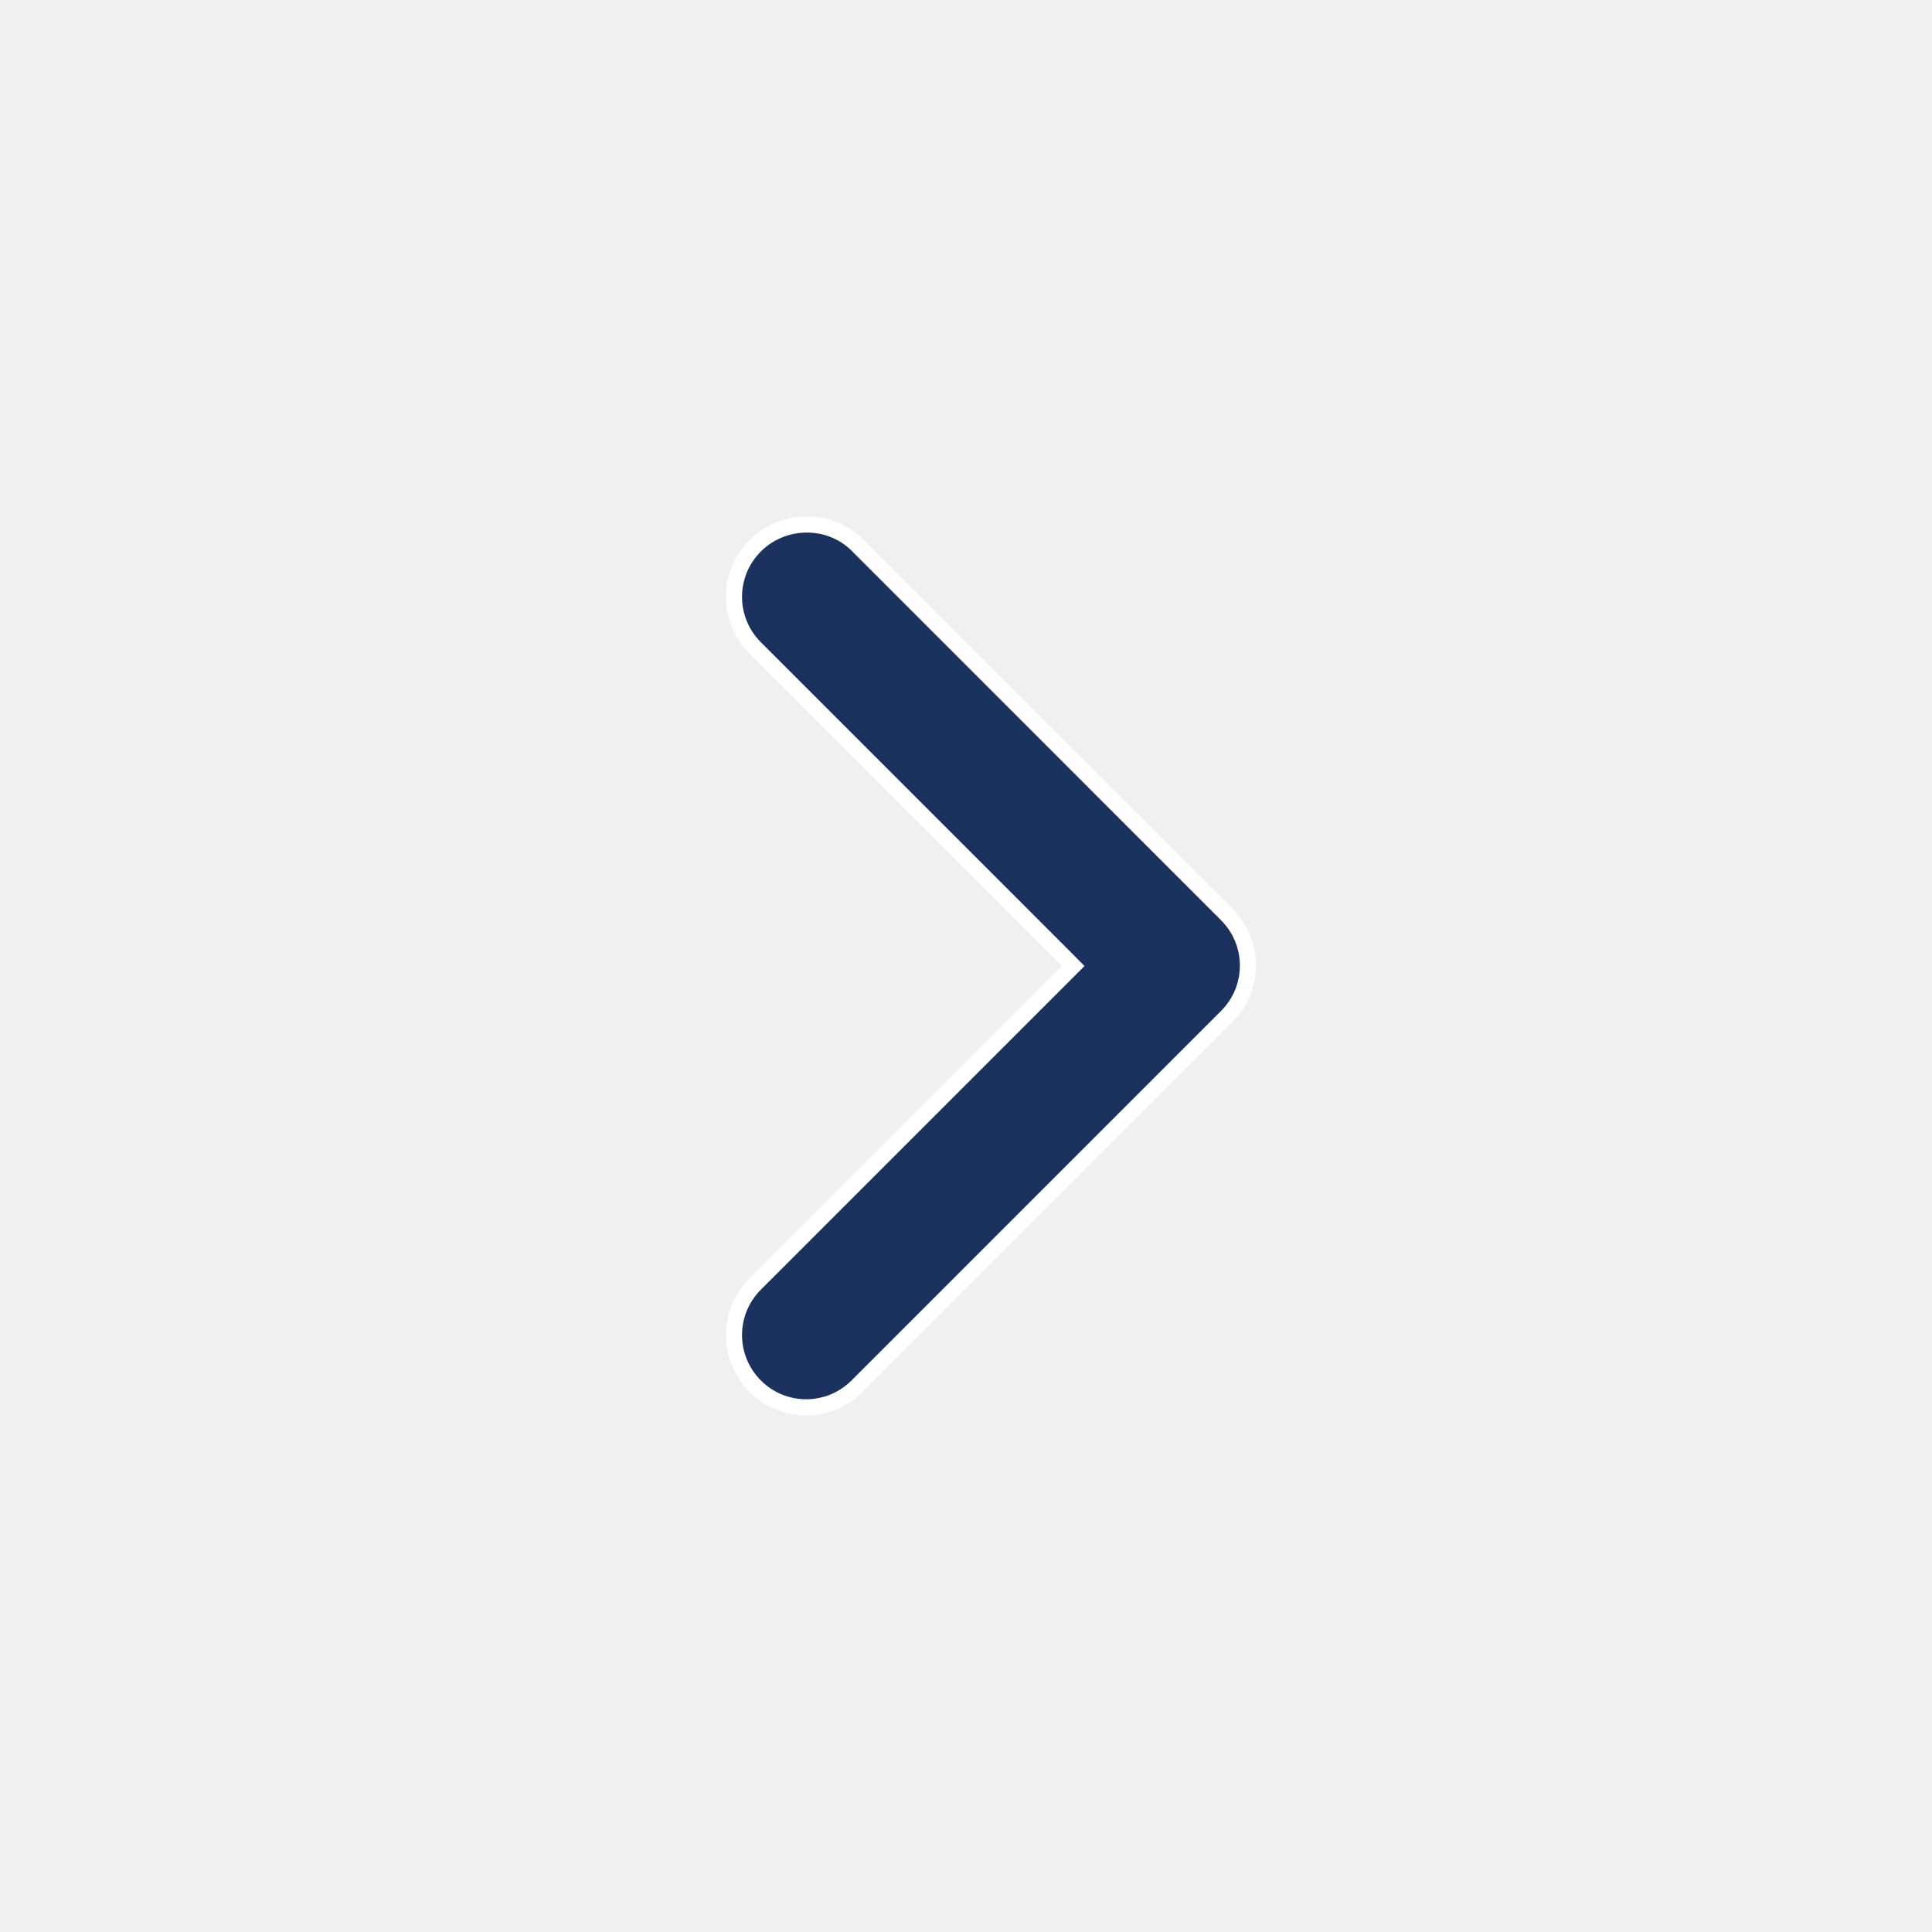
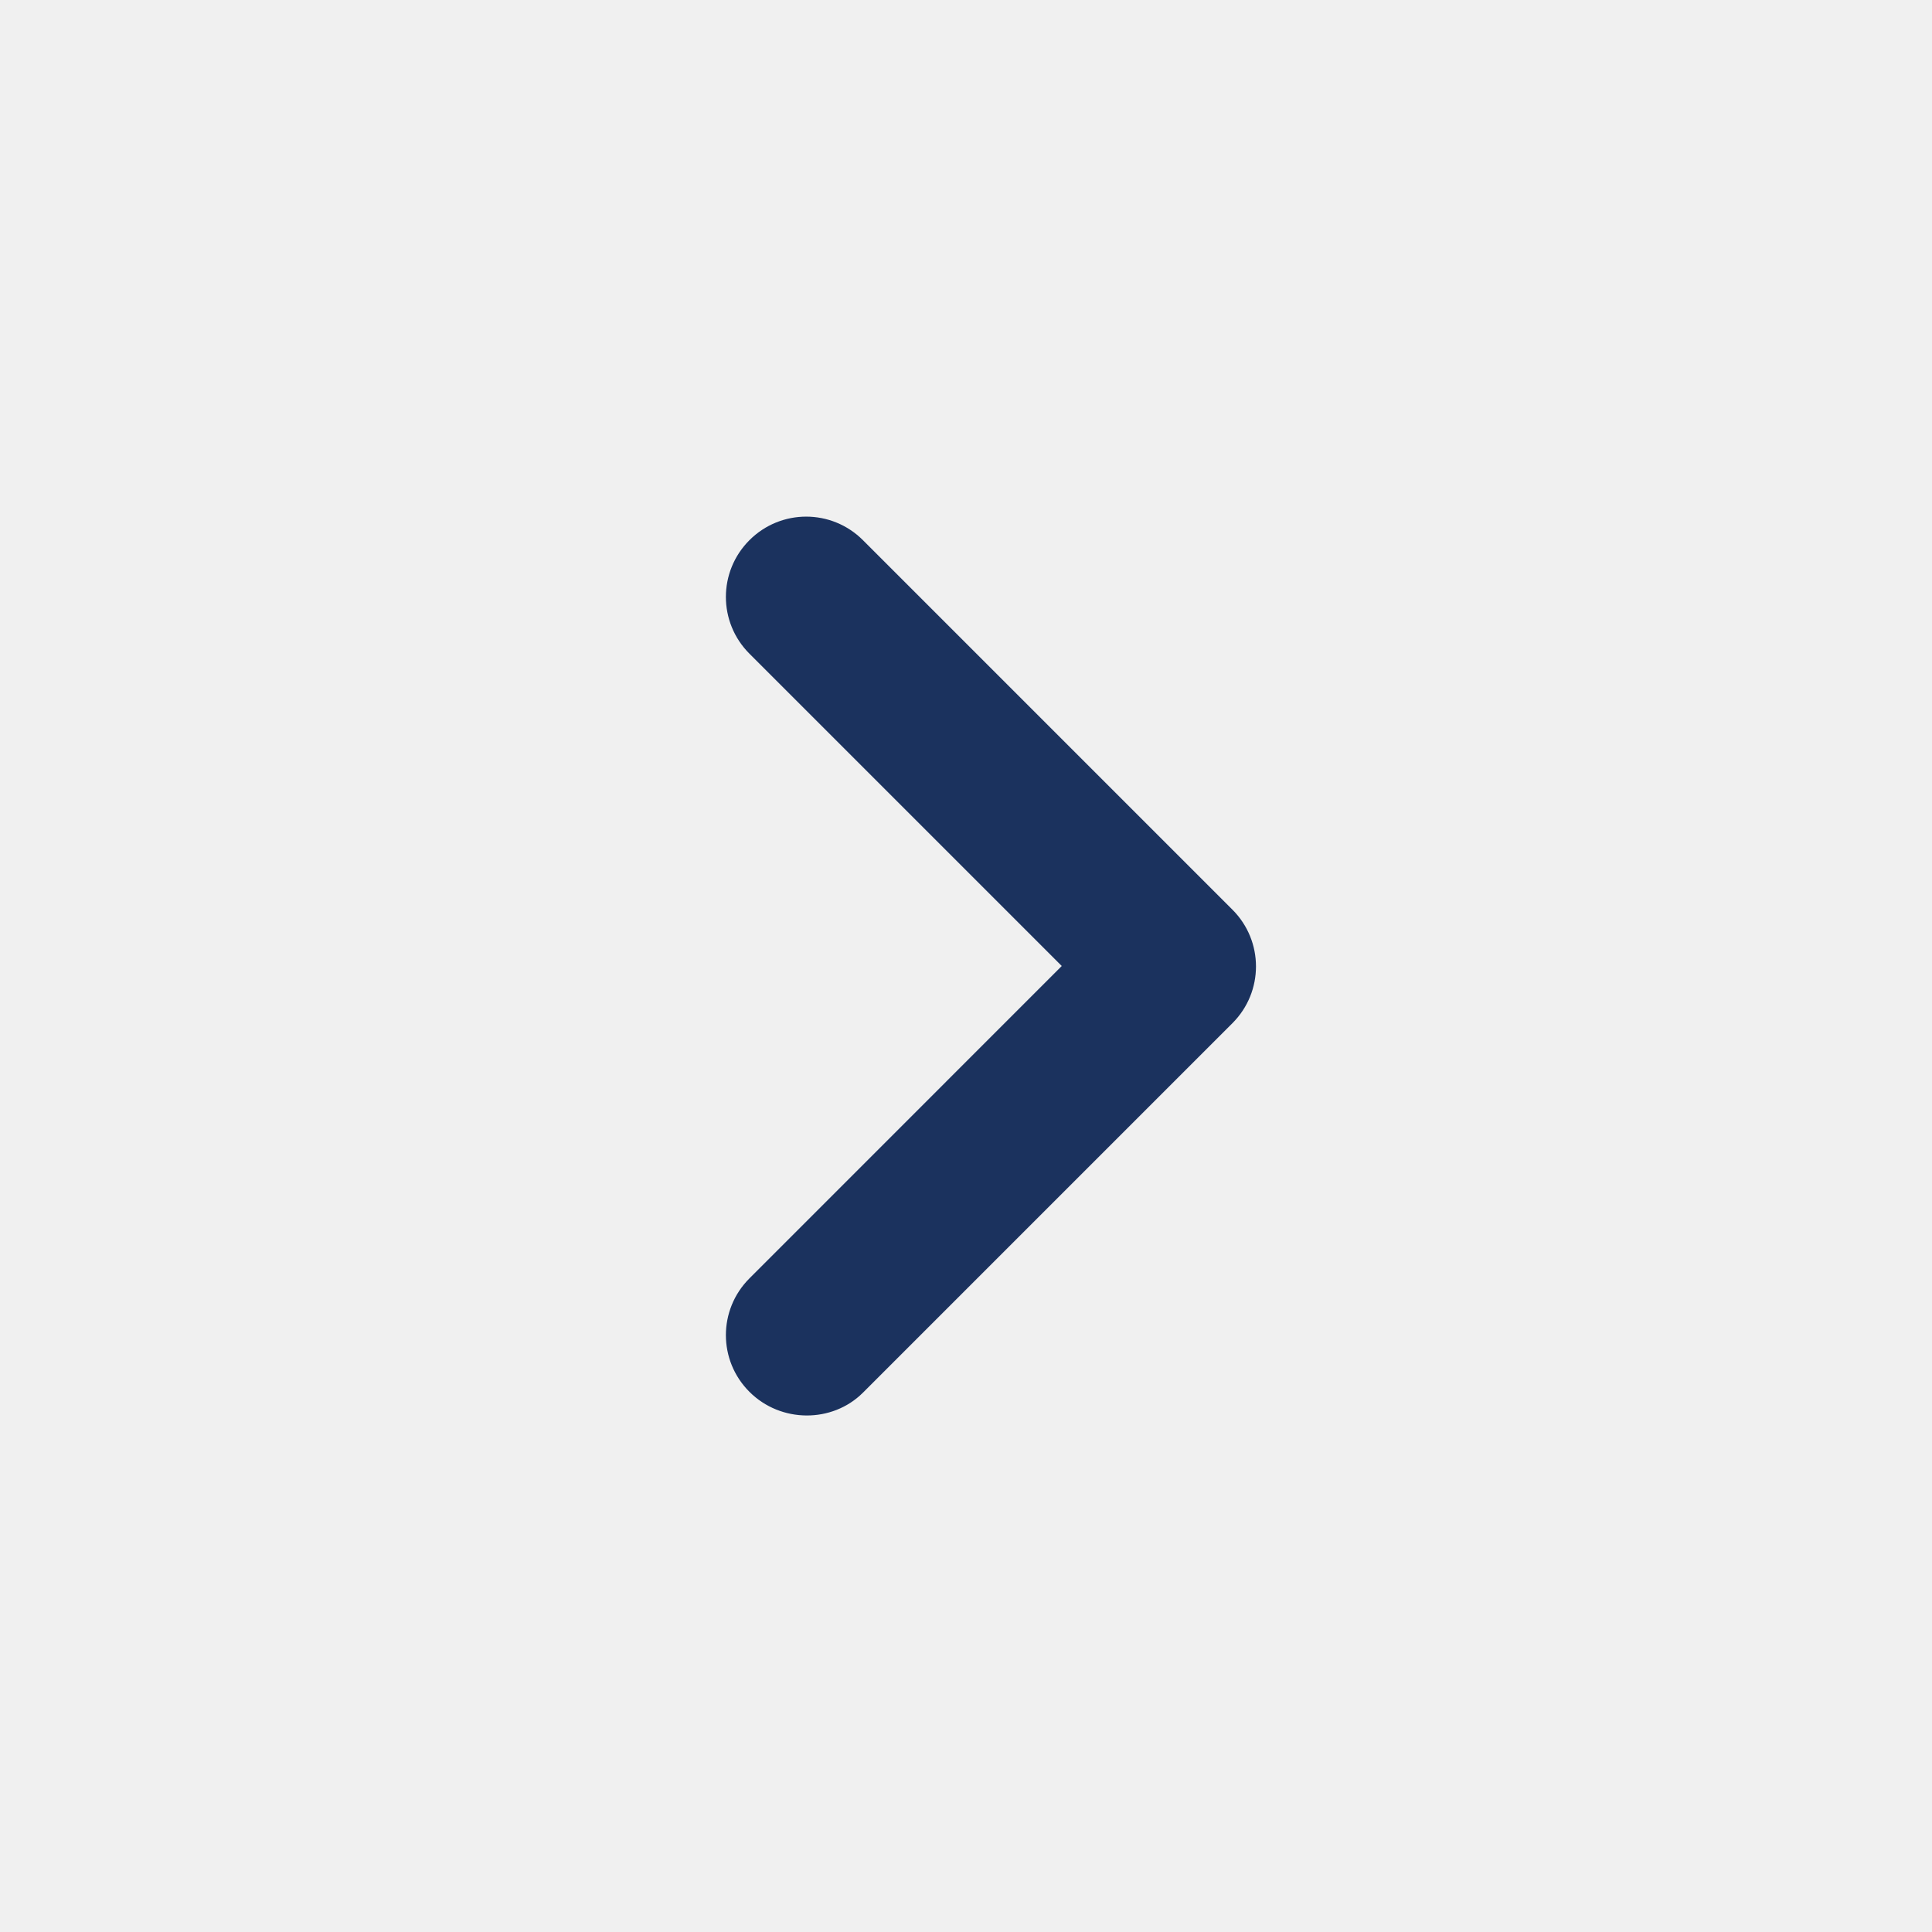
- <svg xmlns="http://www.w3.org/2000/svg" width="24" height="24" viewBox="0 0 24 24" fill="none">
-   <path d="M13.261 12.07L13.331 12L13.261 11.929L9.381 8.049C9.03 7.698 9.03 7.131 9.381 6.78C9.732 6.429 10.309 6.43 10.649 6.77L15.239 11.361C15.59 11.711 15.59 12.278 15.239 12.629L10.649 17.219C10.298 17.57 9.731 17.57 9.381 17.219C9.03 16.868 9.03 16.301 9.381 15.95L13.261 12.07Z" fill="#1B325E" stroke="white" stroke-width="0.2" />
+ <svg xmlns="http://www.w3.org/2000/svg" width="32" height="32" viewBox="0 0 32 32" fill="none">
+   <path d="M12.413 23.053C11.893 22.534 11.893 21.694 12.413 21.174L17.586 16L12.413 10.827C11.893 10.307 11.893 9.467 12.413 8.947C12.933 8.427 13.773 8.427 14.293 8.947L20.413 15.067C20.933 15.587 20.933 16.427 20.413 16.947L14.293 23.067C13.786 23.573 12.933 23.573 12.413 23.053Z" fill="#1B325E" />
</svg>
